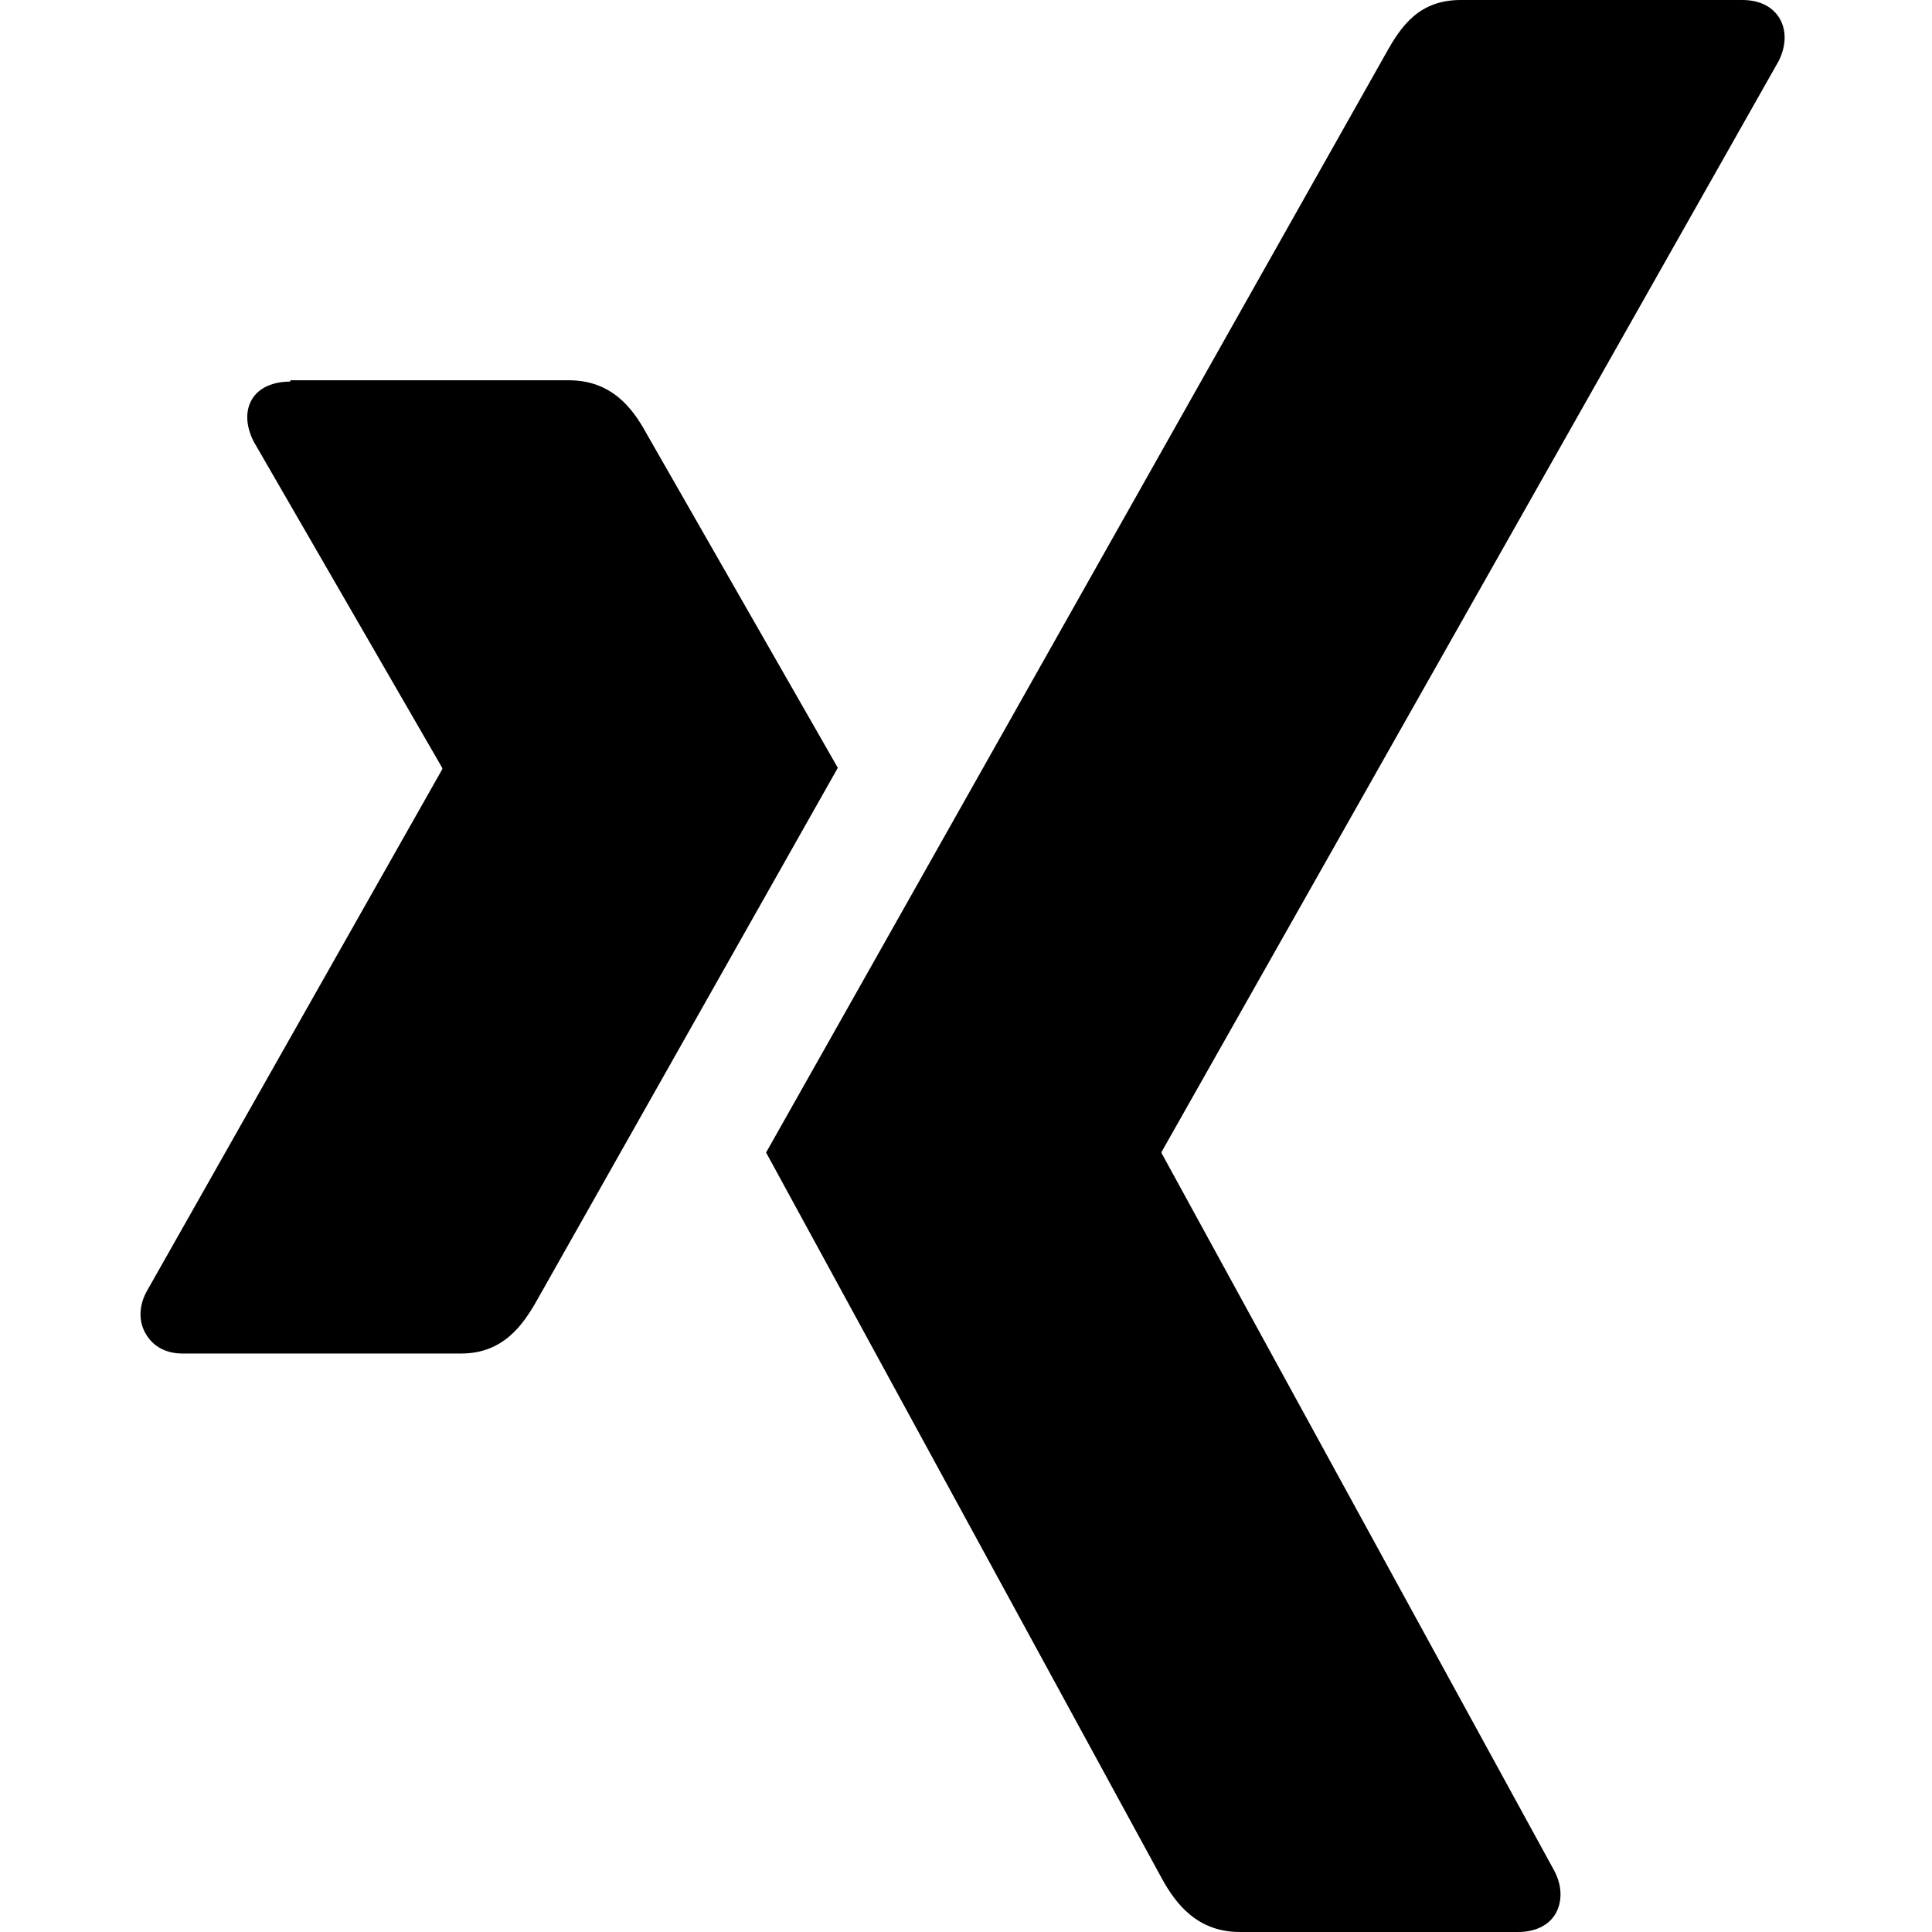
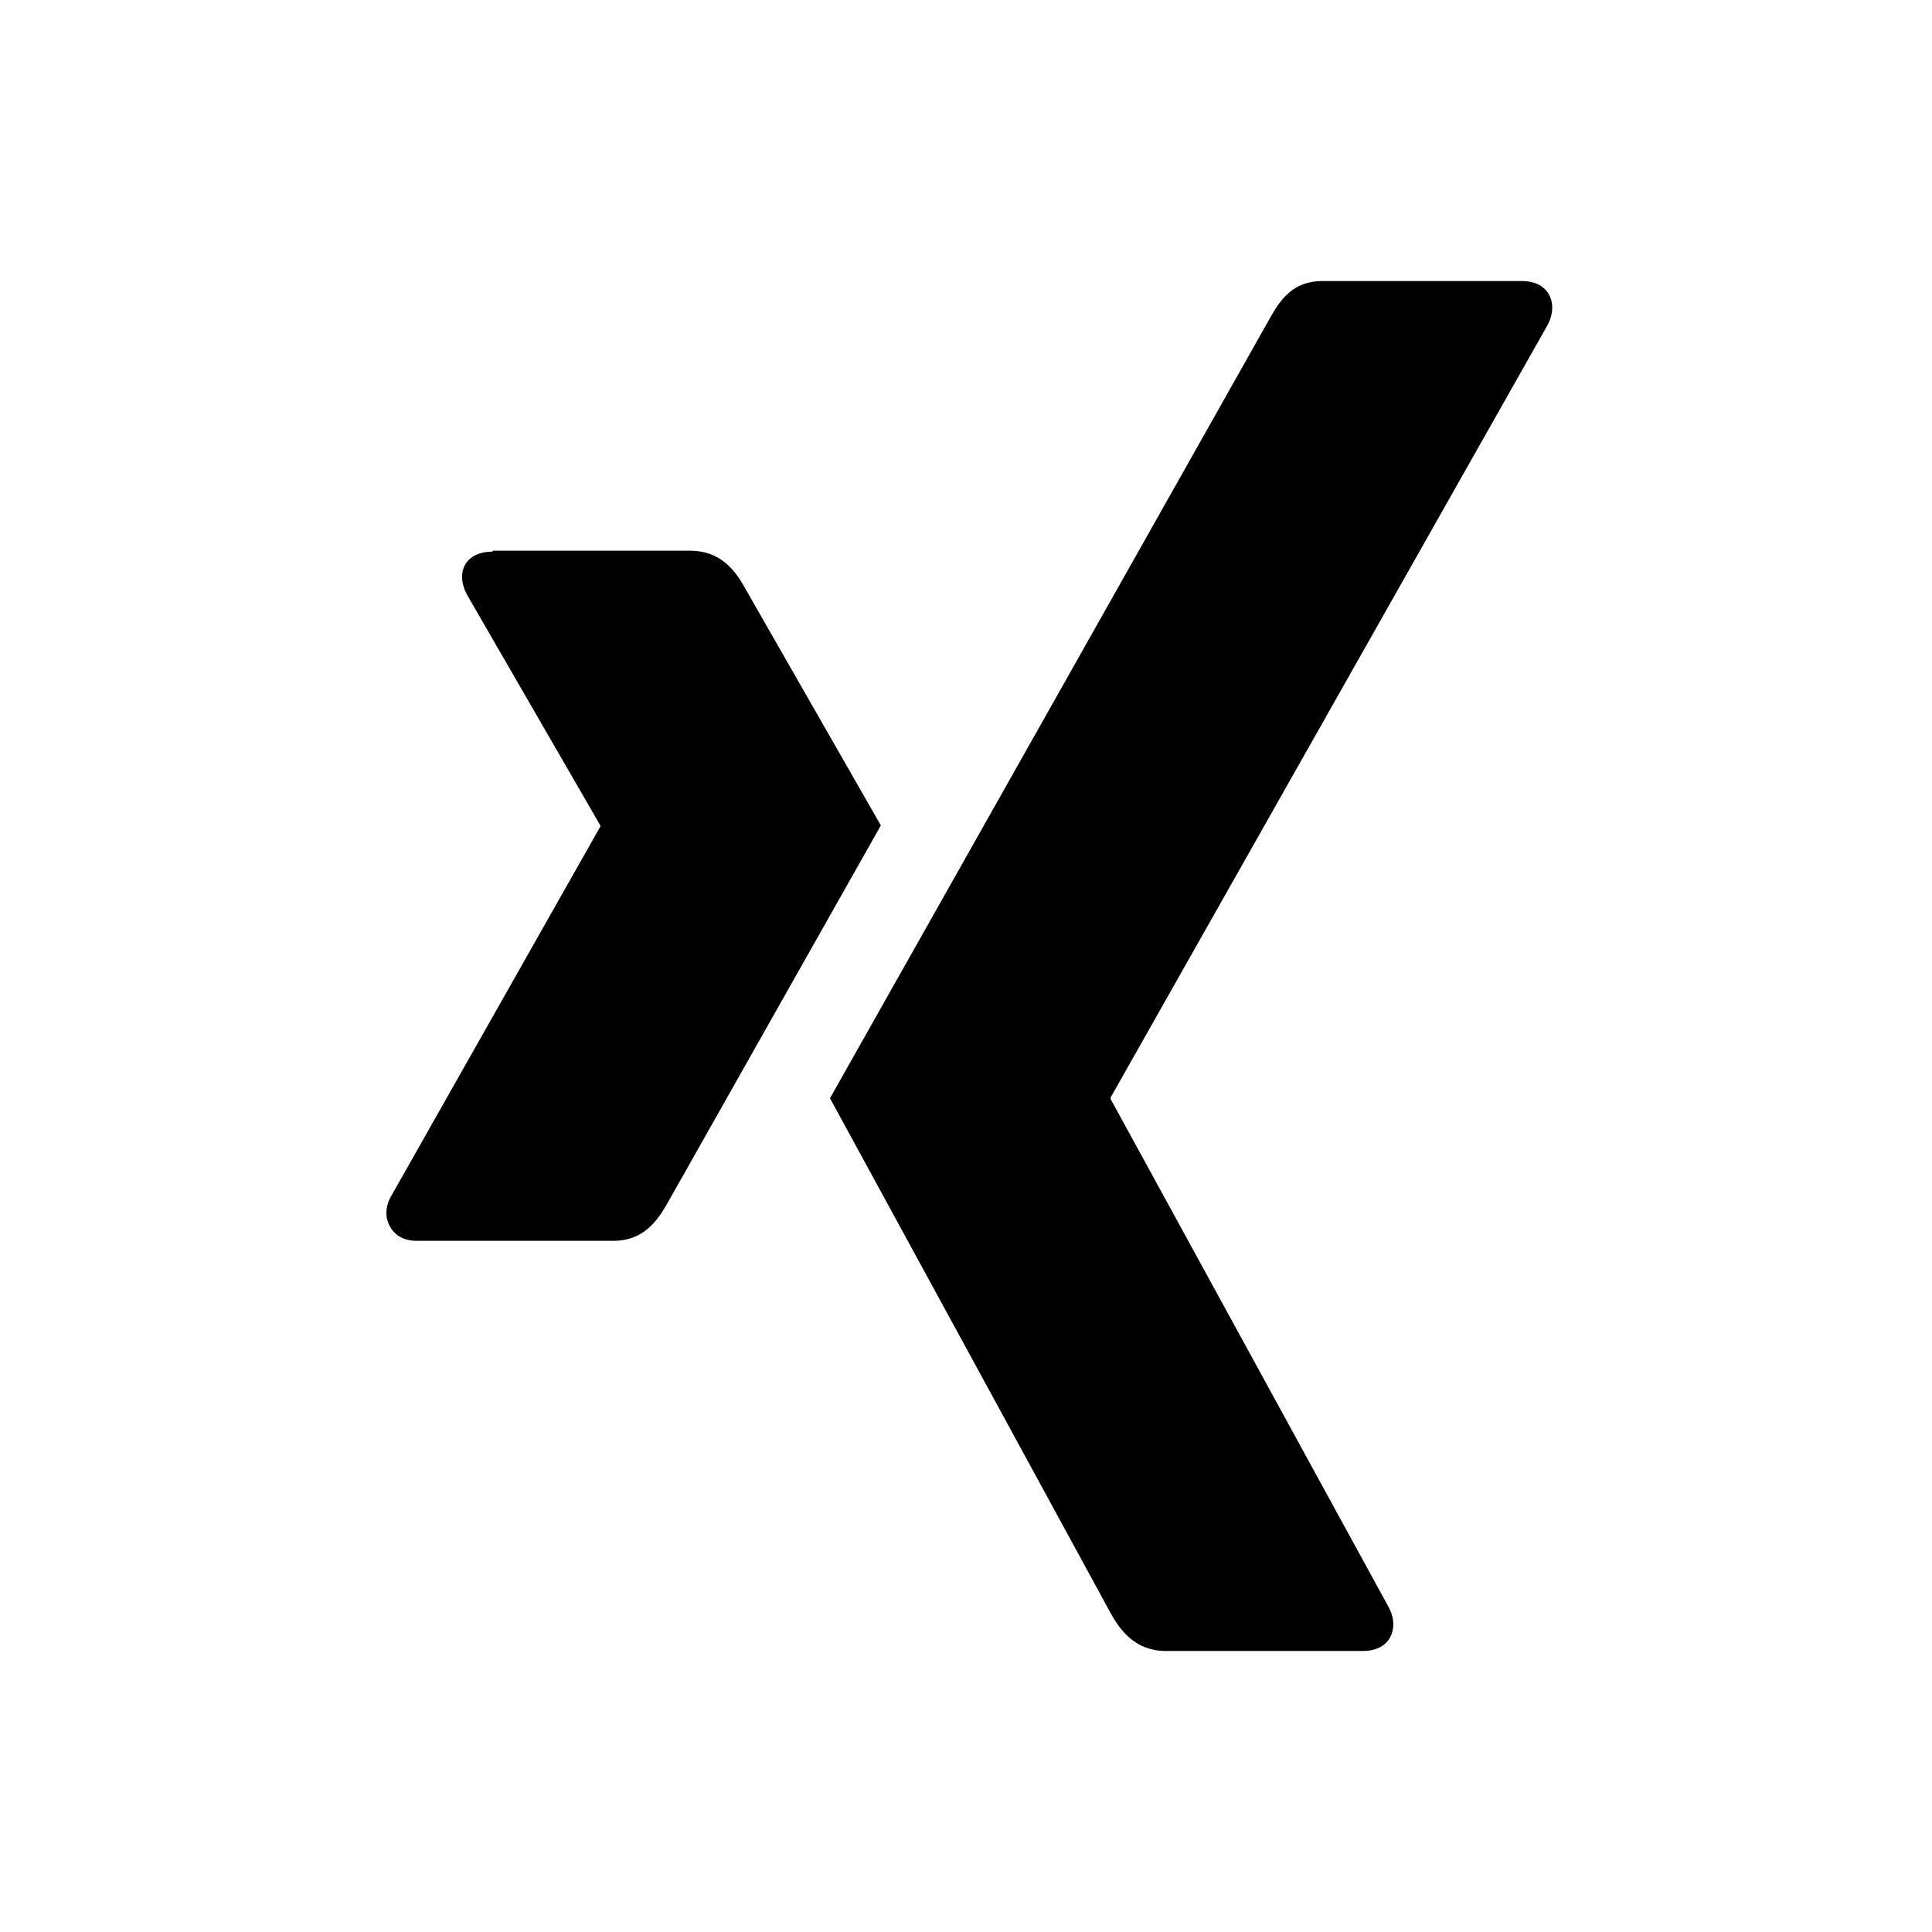
<svg xmlns="http://www.w3.org/2000/svg" width="55" height="55" viewBox="0 0 55 55" fill="none">
-   <path d="M41.583 0C40.399 0 39.885 0.745 39.459 1.512C39.459 1.512 22.375 31.817 21.809 32.81C21.843 32.865 33.081 53.487 33.081 53.487C33.471 54.193 34.081 55 35.297 55H43.213C43.696 55 44.072 54.821 44.274 54.496C44.478 54.15 44.478 53.703 44.253 53.267L33.072 32.835C33.063 32.821 33.063 32.798 33.072 32.785L50.638 1.732C50.855 1.295 50.86 0.846 50.651 0.506C50.447 0.179 50.076 0 49.6 0H41.583ZM8.263 10.863C7.779 10.863 7.38 11.032 7.179 11.357C6.972 11.699 7 12.134 7.224 12.574L12.587 21.856C12.596 21.878 12.596 21.892 12.587 21.904L4.165 36.783C3.938 37.214 3.952 37.657 4.165 37.996C4.36 38.321 4.713 38.532 5.196 38.532H13.128C14.315 38.532 14.883 37.735 15.293 37.004L23.851 21.858L18.401 12.336C18.007 11.614 17.406 10.826 16.196 10.826H8.263V10.863V10.863Z" fill="black" />
+   <path d="M37.65 8C36.81 8 36.446 8.528 36.144 9.072C36.144 9.072 24.029 30.561 23.628 31.265C23.652 31.304 31.621 45.928 31.621 45.928C31.898 46.428 32.33 47 33.193 47H38.805C39.148 47 39.415 46.873 39.558 46.642C39.702 46.397 39.702 46.08 39.543 45.772L31.615 31.283C31.608 31.273 31.608 31.257 31.615 31.247L44.07 9.229C44.225 8.918 44.228 8.6 44.08 8.359C43.935 8.127 43.672 8 43.334 8H37.65ZM14.023 15.703C13.68 15.703 13.397 15.823 13.254 16.053C13.108 16.296 13.127 16.604 13.286 16.916L17.089 23.498C17.095 23.514 17.095 23.524 17.089 23.532L11.117 34.083C10.956 34.388 10.966 34.702 11.117 34.943C11.255 35.173 11.505 35.323 11.848 35.323H17.472C18.314 35.323 18.717 34.757 19.008 34.239L25.076 23.499L21.212 16.747C20.932 16.235 20.506 15.677 19.648 15.677H14.023V15.703Z" fill="black" />
</svg>
